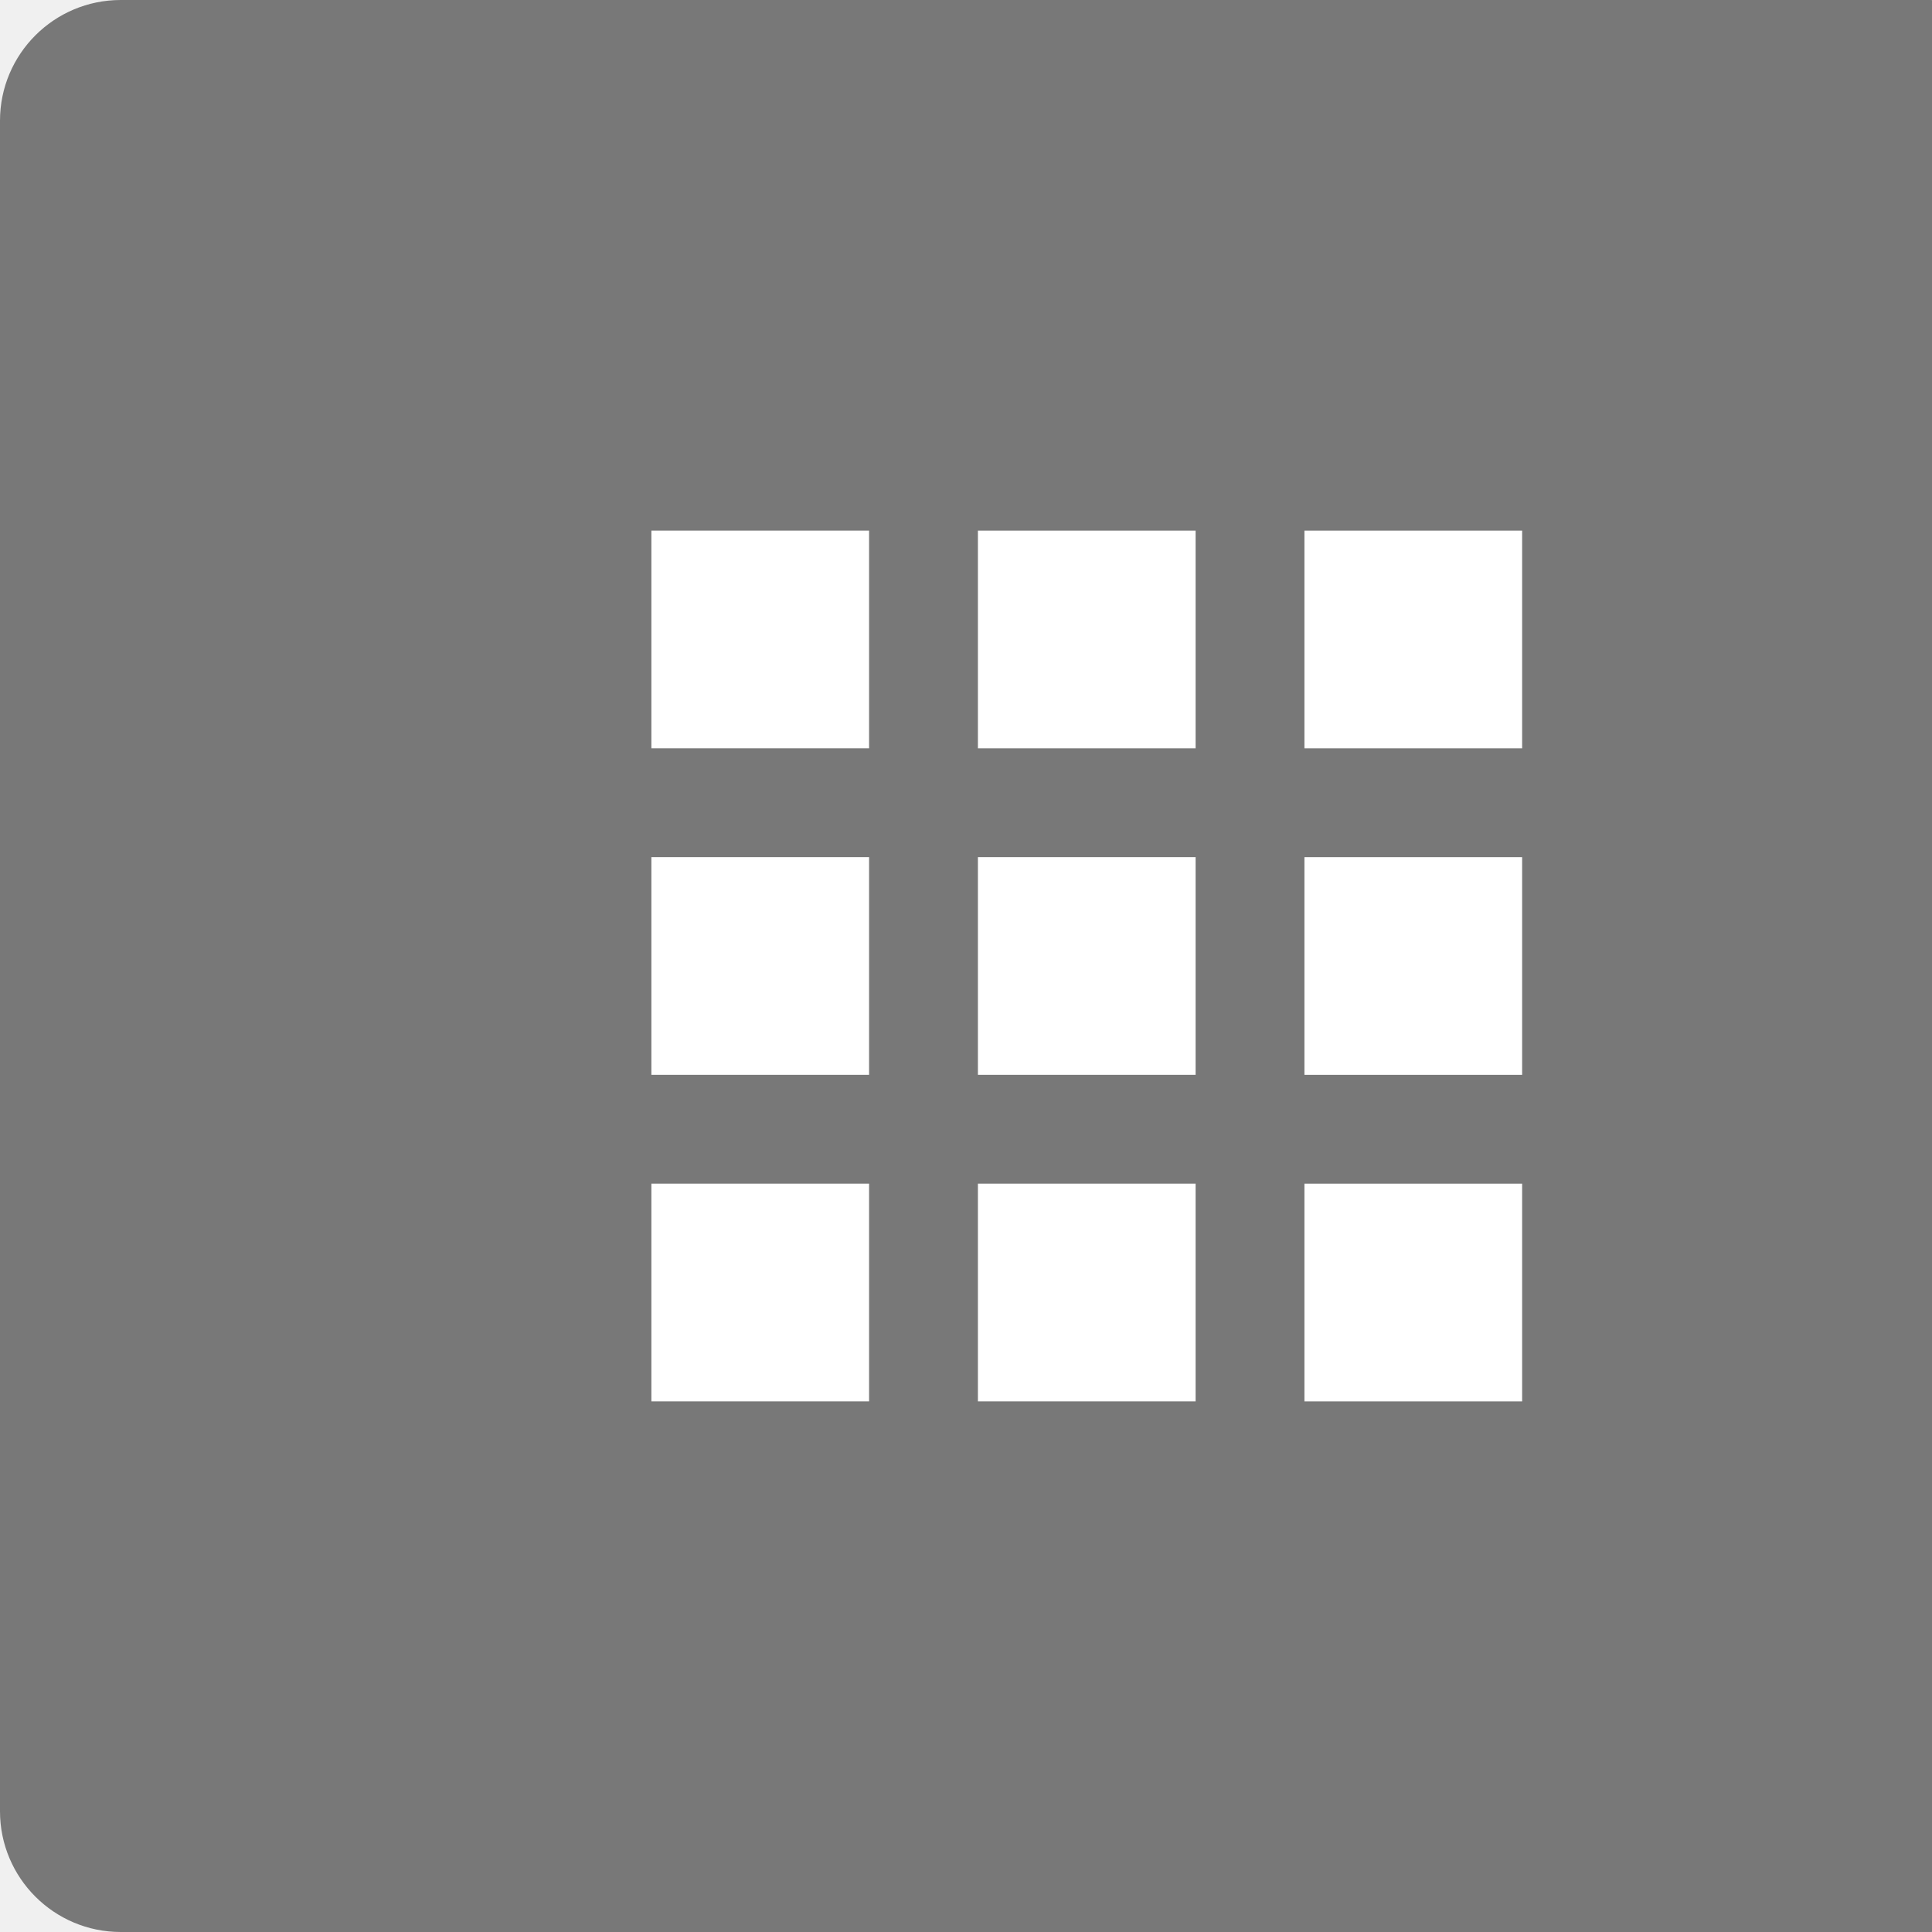
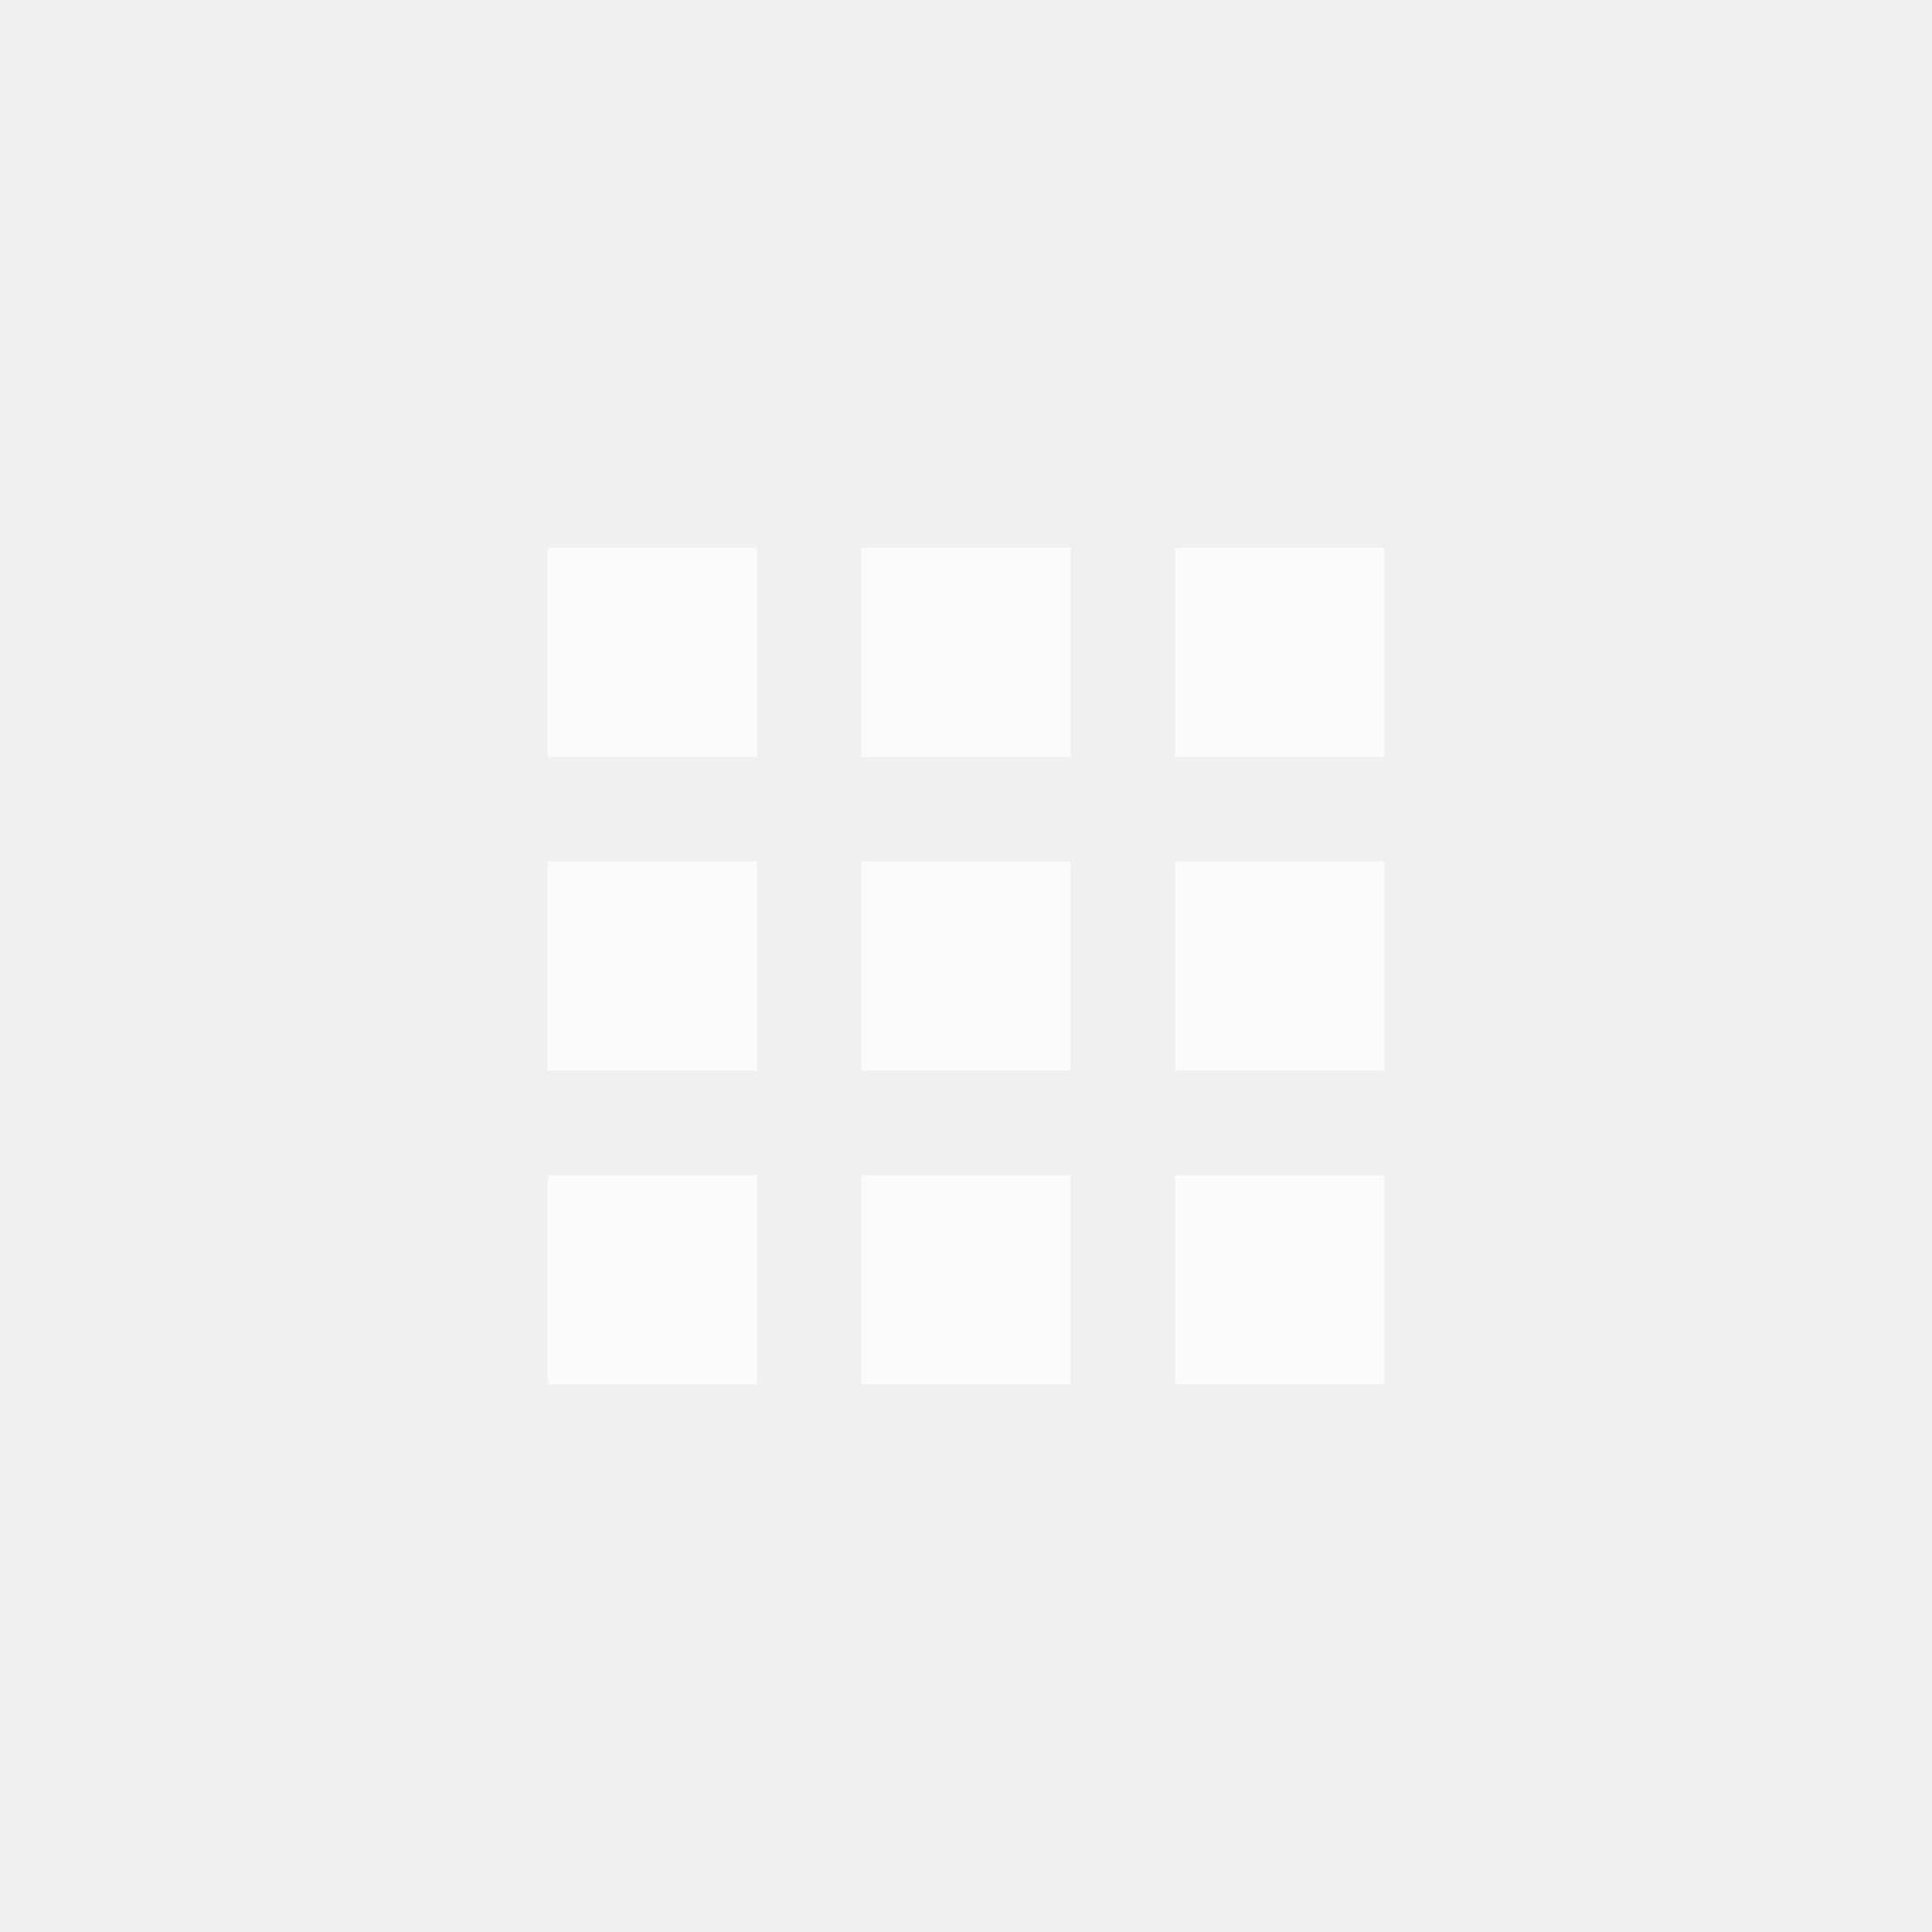
- <svg xmlns="http://www.w3.org/2000/svg" version="1.1" width="96" height="96" viewBox="0 0 96 96" id="svg2">
-   <defs id="defs12" />
-   <rect style="opacity:0.5;fill:#000000;fill-opacity:1;fill-rule:evenodd;stroke:none;stroke-width:5;stroke-linecap:round;stroke-linejoin:round;stroke-miterlimit:4;stroke-dasharray:none;stroke-opacity:1" id="rect4142" width="101.897" height="96" x="0" y="0" ry="6" />
-   <g id="g4">
-     <line stroke-width="1" x1="" y1="" x2="" y2="" stroke="#449FDB" opacity="" id="line6" />
+ <svg xmlns="http://www.w3.org/2000/svg" version="1.1" width="96" height="96" viewBox="0 0 96 96" id="svg4136">
+   <defs id="defs4146" />
+   <g id="g4138">
+     <line x1="" y1="" x2="" y2="" opacity="" id="line4140" stroke-width="1" stroke="#449FDB" />
  </g>
-   <path d="m 32.367,37.183 10.817,0 0,-10.817 -10.817,0 0,10.817 z m 16.225,32.45 10.817,0 0,-10.817 -10.817,0 0,10.817 z m -16.225,0 10.817,0 0,-10.817 -10.817,0 0,10.817 z m 0,-16.225 10.817,0 0,-10.817 -10.817,0 0,10.817 z m 16.225,0 10.817,0 0,-10.817 -10.817,0 0,10.817 z m 16.225,-27.041 0,10.817 10.817,0 0,-10.817 -10.817,0 z m -16.225,10.817 10.817,0 0,-10.817 -10.817,0 0,10.817 z m 16.225,16.225 10.817,0 0,-10.817 -10.817,0 0,10.817 z m 0,16.225 10.817,0 0,-10.817 -10.817,0 0,10.817 z" id="path8" style="fill:#ffffff;fill-opacity:1" />
+   <path d="m 27.219,37.61 10.39,0 0,-10.39 -10.39,0 0,10.39 z m 15.586,31.171 10.39,0 0,-10.39 -10.39,0 0,10.39 z m -15.586,0 10.39,0 0,-10.39 -10.39,0 0,10.39 z m 0,-15.586 10.39,0 0,-10.39 -10.39,0 0,10.39 z m 15.586,0 10.39,0 0,-10.39 -10.39,0 0,10.39 z m 15.586,-25.976 0,10.39 10.39,0 0,-10.39 -10.39,0 z m -15.586,10.39 10.39,0 0,-10.39 -10.39,0 0,10.39 z m 15.586,15.586 10.39,0 0,-10.39 -10.39,0 0,10.39 z m 0,15.586 10.39,0 0,-10.39 -10.39,0 0,10.39 z" id="path4142" style="fill:#ffffff;fill-opacity:1;opacity:0.75" />
</svg>
